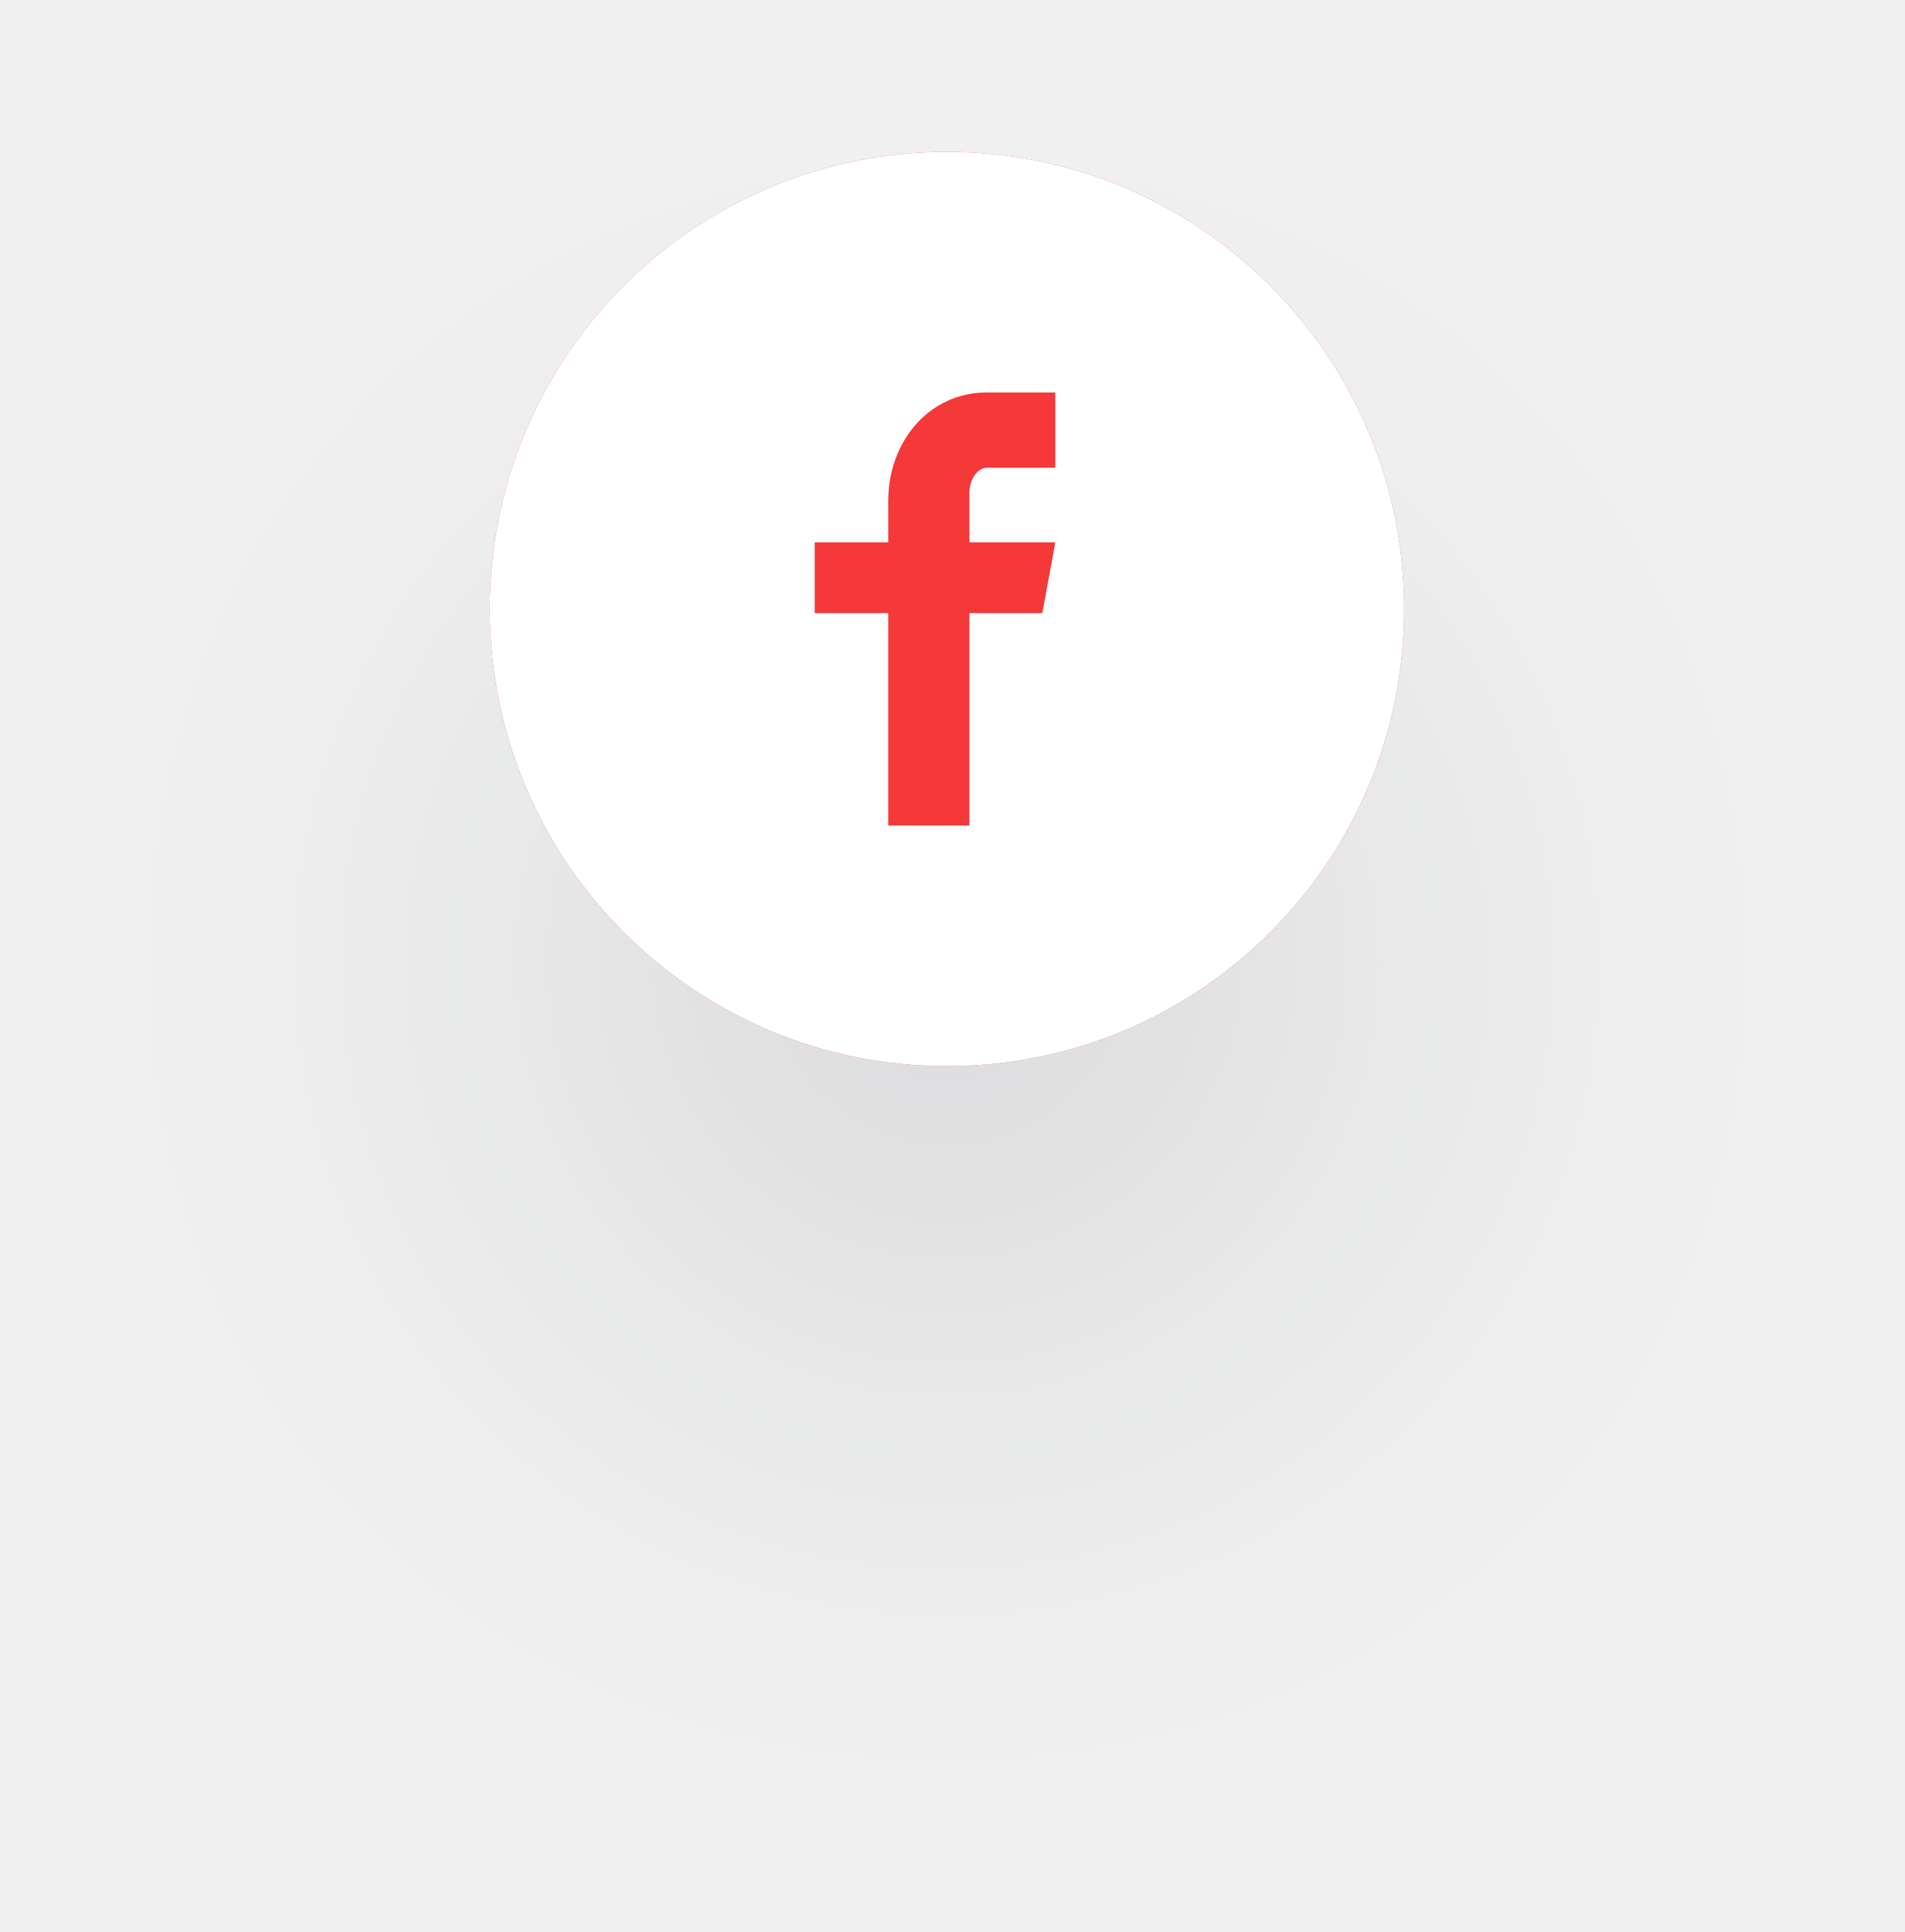
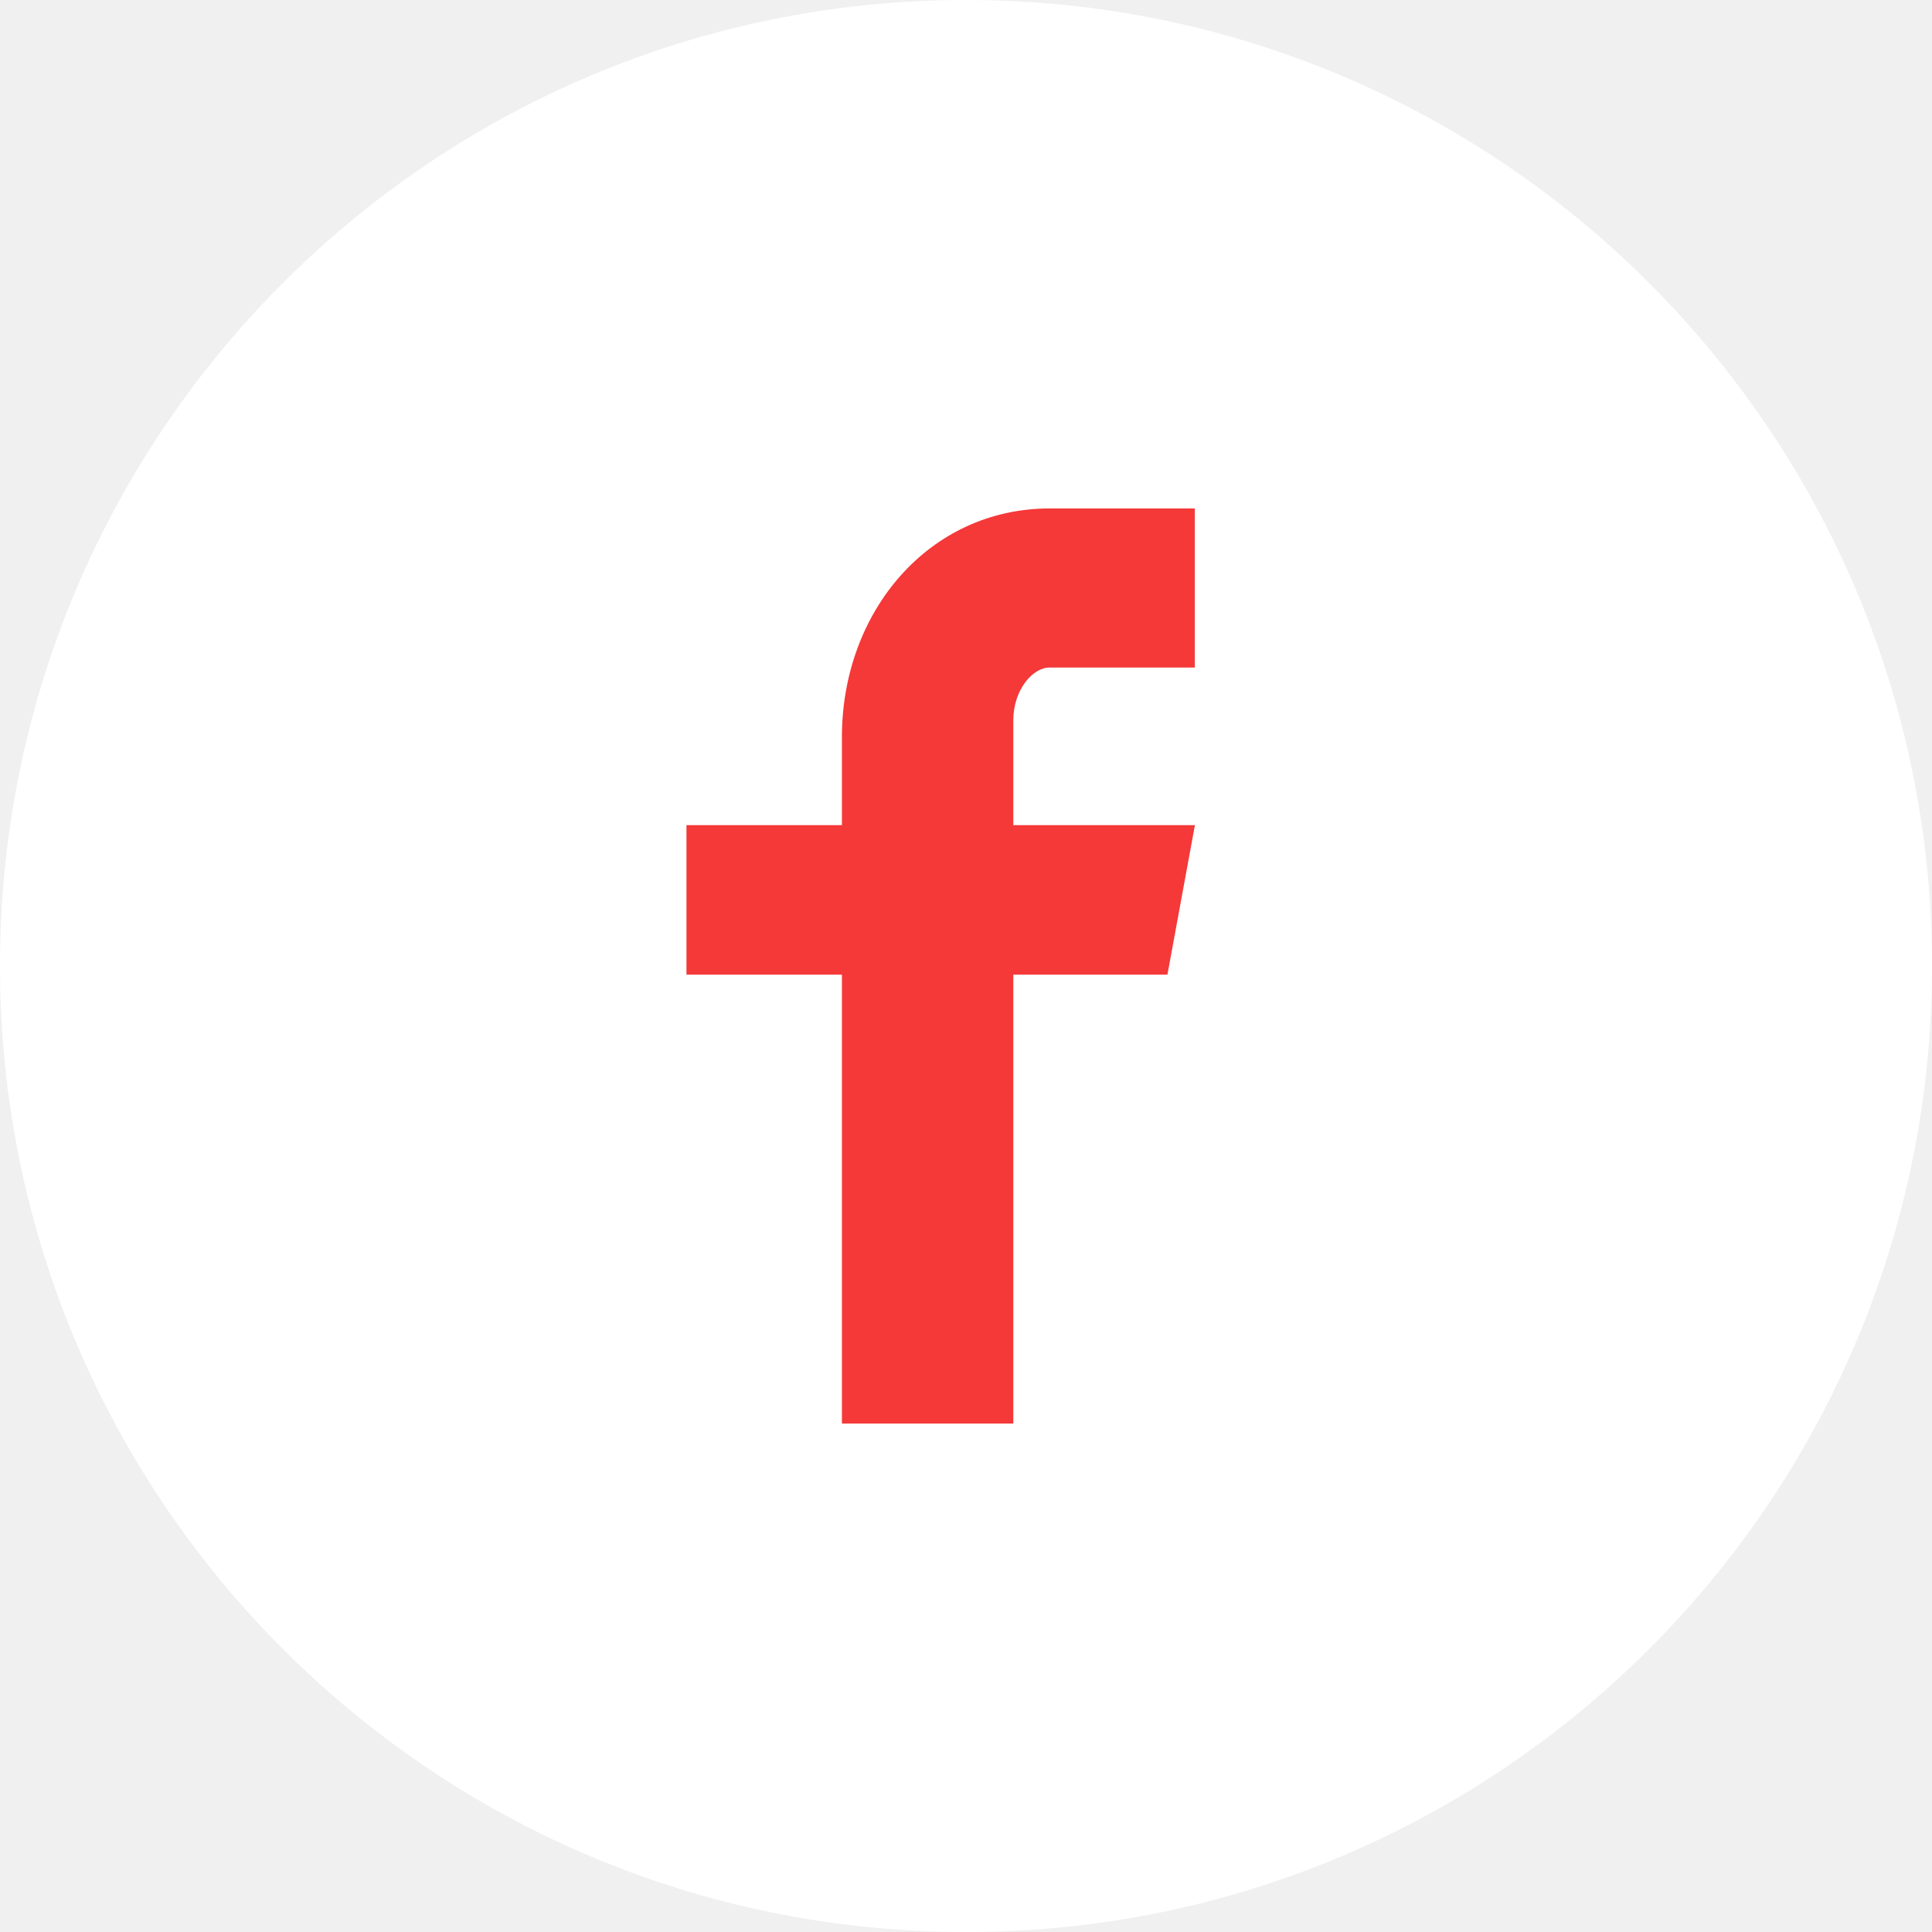
- <svg xmlns="http://www.w3.org/2000/svg" width="70" height="71" viewBox="0 0 70 71" fill="none">
-   <g filter="url(#filter0_d_1_127)">
-     <circle cx="34.8" cy="22.381" r="16.8" fill="#F53838" />
-   </g>
-   <path d="M34.8 5.581C25.521 5.581 18 13.102 18 22.381C18 31.659 25.521 39.181 34.8 39.181C44.078 39.181 51.6 31.659 51.6 22.381C51.6 13.102 44.078 5.581 34.8 5.581ZM38.779 17.19H36.254C35.955 17.19 35.623 17.584 35.623 18.107V19.931H38.781L38.303 22.531H35.623V30.338H32.642V22.531H29.939V19.931H32.642V18.401C32.642 16.207 34.165 14.423 36.254 14.423H38.779V17.19Z" fill="white" />
-   <defs>
-     <filter id="filter0_d_1_127" x="0" y="0.581" width="69.6" height="69.6" filterUnits="userSpaceOnUse" color-interpolation-filters="sRGB">
-       <feFlood flood-opacity="0" result="BackgroundImageFix" />
-       <feColorMatrix in="SourceAlpha" type="matrix" values="0 0 0 0 0 0 0 0 0 0 0 0 0 0 0 0 0 0 127 0" result="hardAlpha" />
-       <feOffset dy="13" />
-       <feGaussianBlur stdDeviation="9" />
-       <feColorMatrix type="matrix" values="0 0 0 0 0.066 0 0 0 0 0.073 0 0 0 0 0.138 0 0 0 0.08 0" />
-       <feBlend mode="normal" in2="BackgroundImageFix" result="effect1_dropShadow_1_127" />
-       <feBlend mode="normal" in="SourceGraphic" in2="effect1_dropShadow_1_127" result="shape" />
-     </filter>
-   </defs>
+ <svg xmlns="http://www.w3.org/2000/svg" width="35" height="35" viewBox="0 0 35 35" fill="none">
+   <circle cx="17.8" cy="17.381" r="16.8" fill="#F53838" />
+   <path d="M17.5 0C7.835 0 0 7.835 0 17.5C0 27.165 7.835 35 17.5 35C27.165 35 35 27.165 35 17.5C35 7.835 27.165 0 17.5 0ZM21.645 12.093H19.015C18.703 12.093 18.357 12.503 18.357 13.048V14.948H21.647L21.149 17.657H18.357V25.789H15.252V17.657H12.436V14.948H15.252V13.355C15.252 11.069 16.838 9.211 19.015 9.211H21.645V12.093Z" fill="white" />
</svg>
